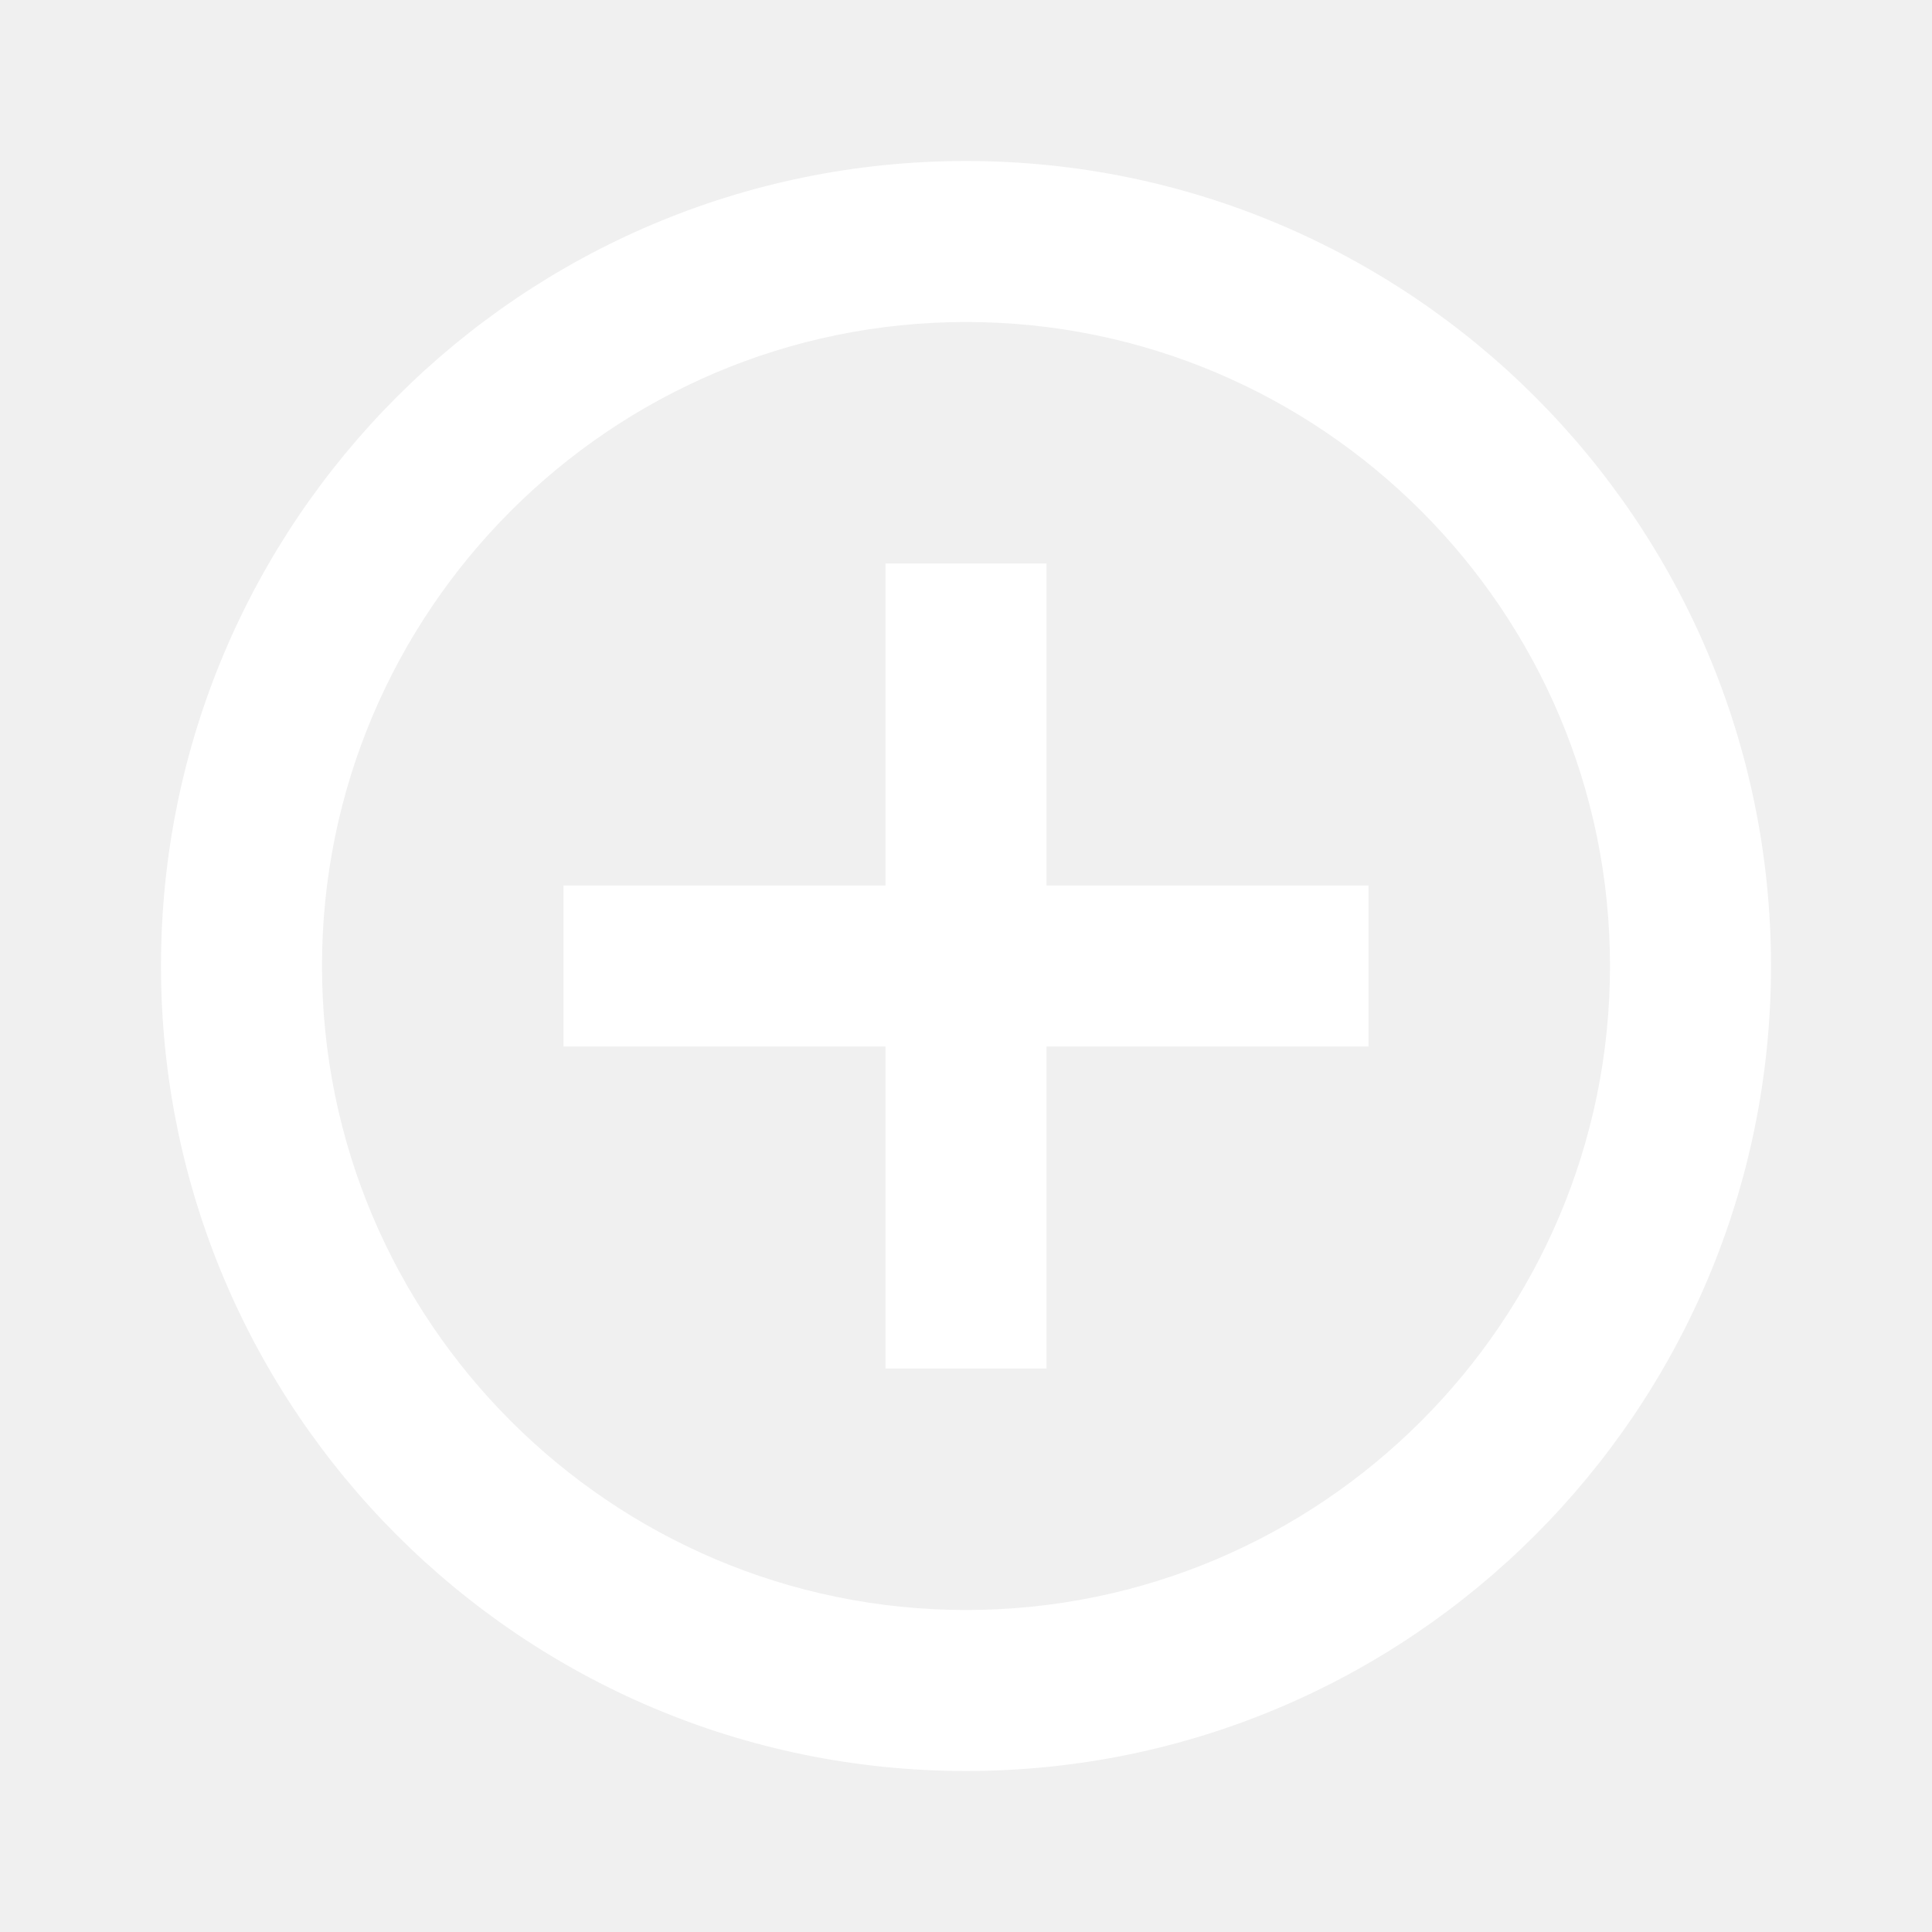
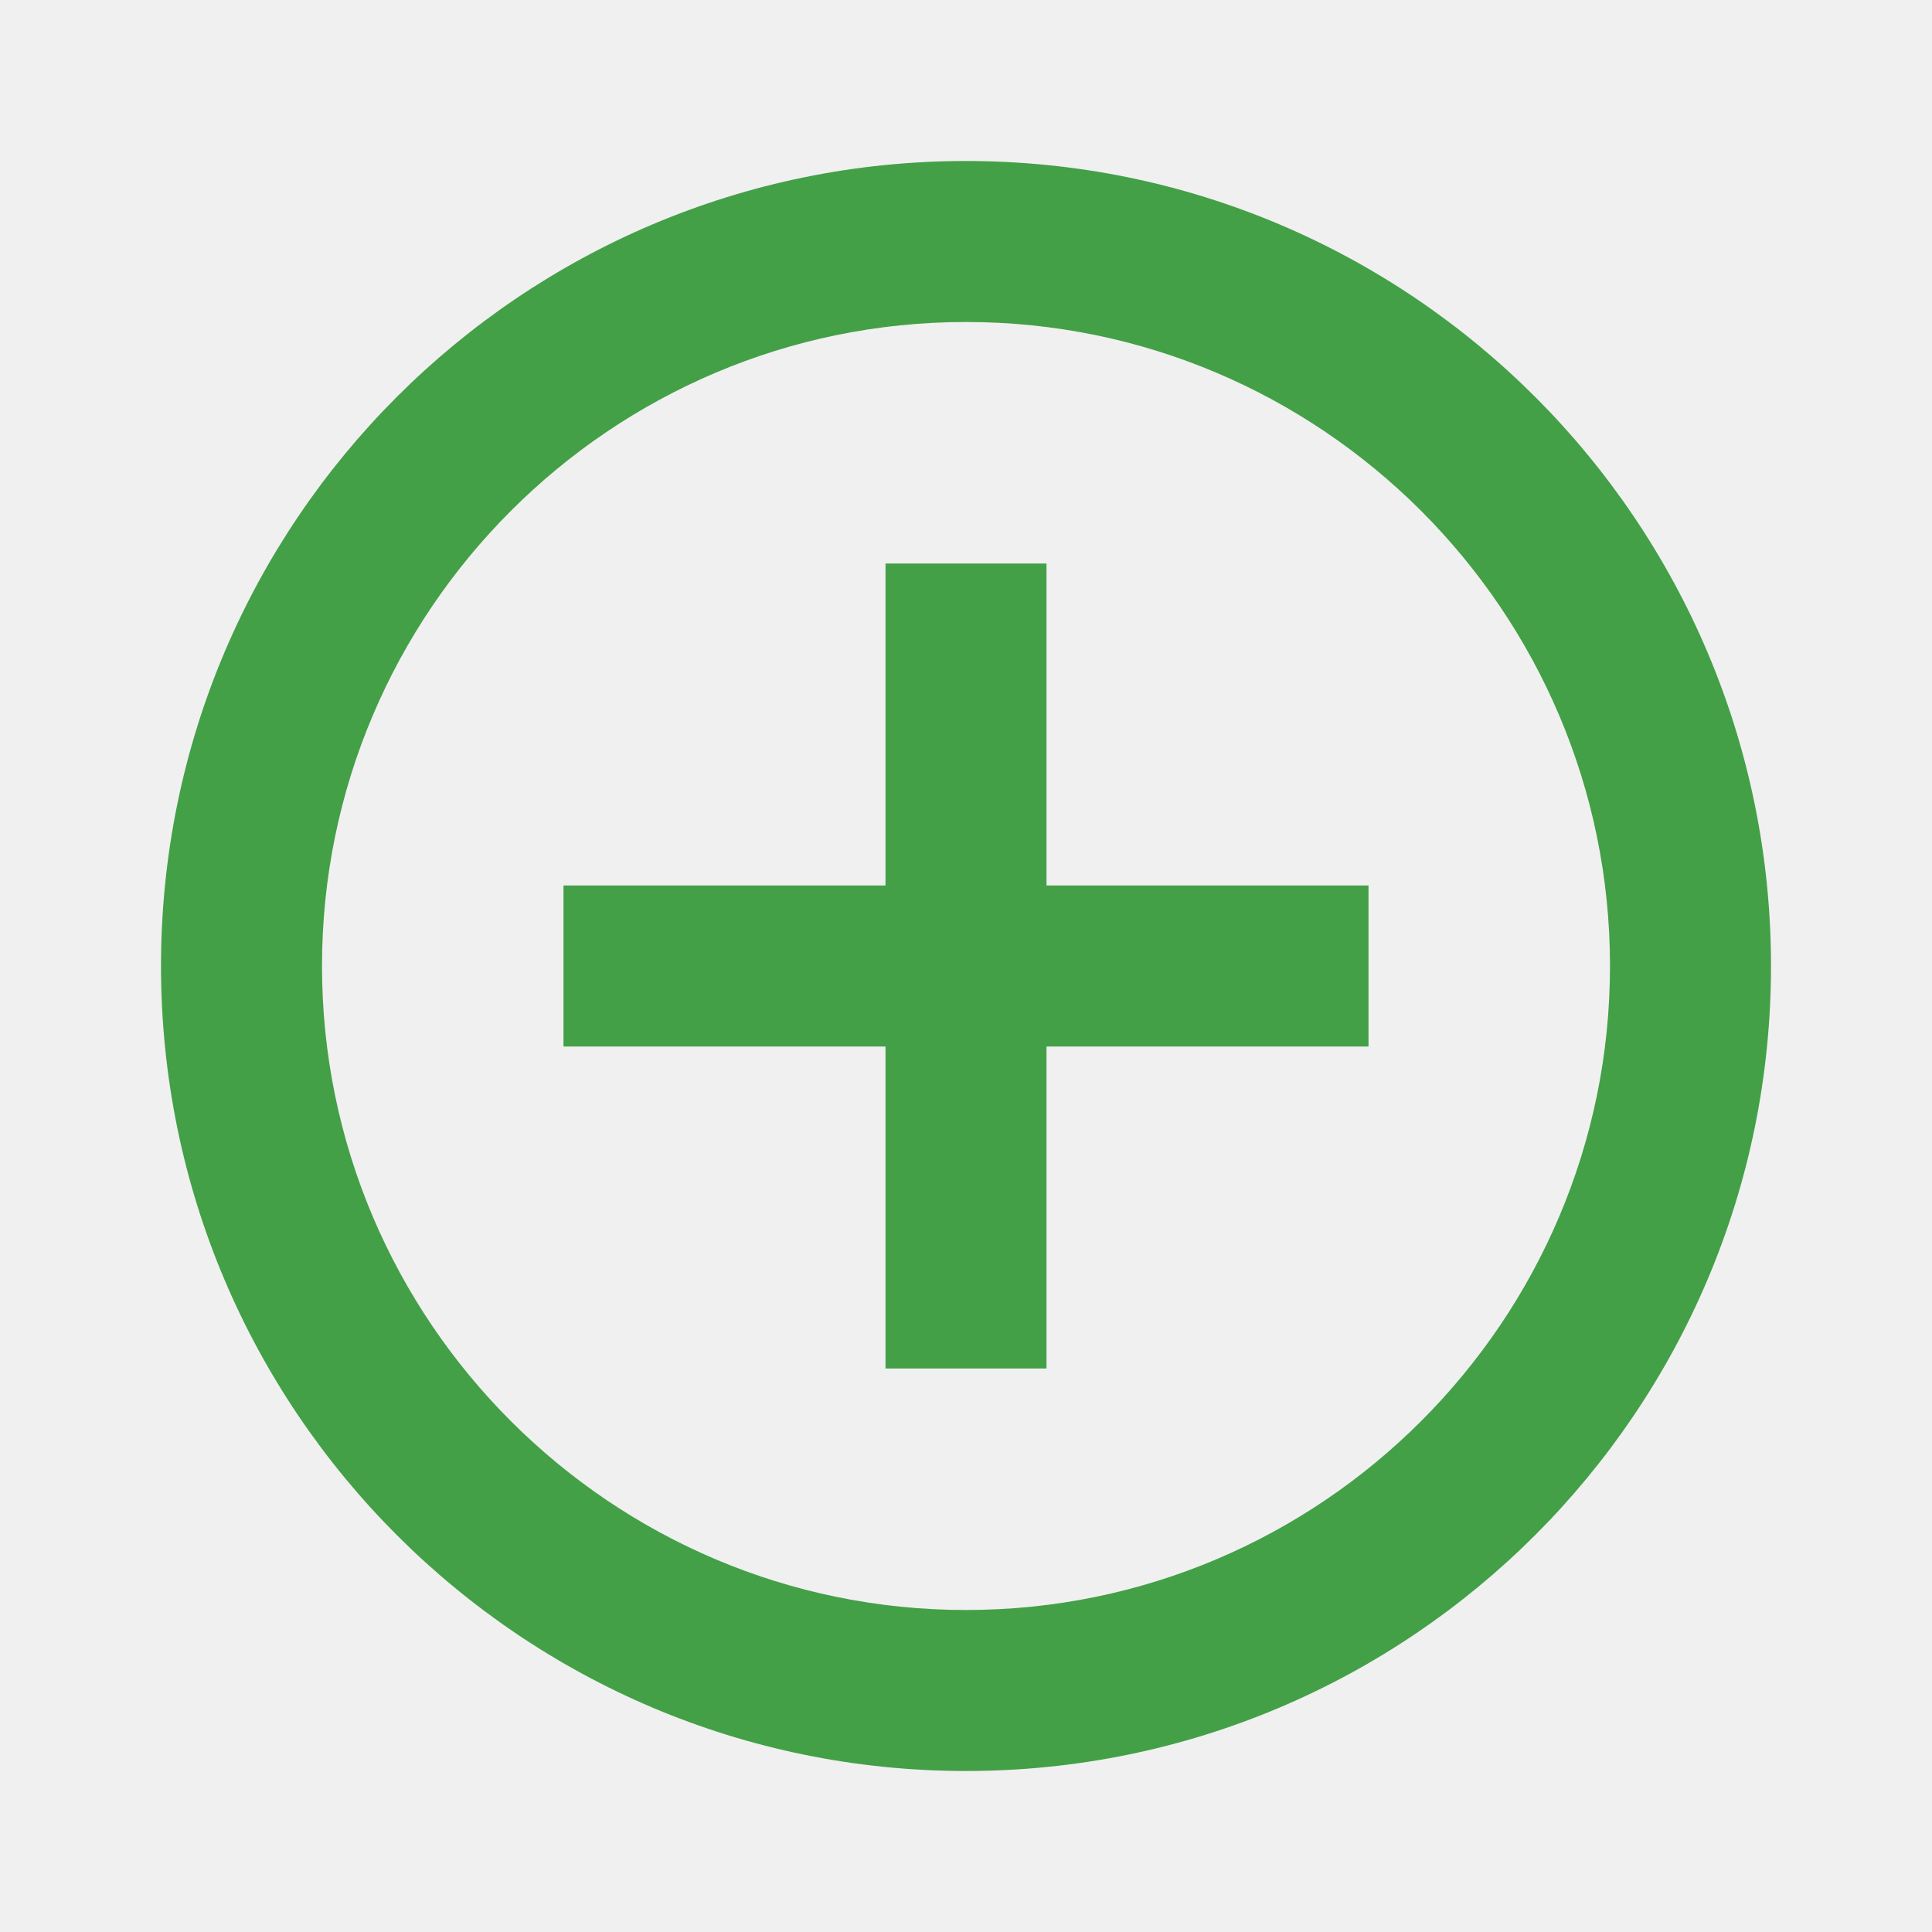
<svg xmlns="http://www.w3.org/2000/svg" viewBox="0 0 24 24">
-   <path d="M0 0h24v24H0z" fill="none" />
-   <path class="jp-icon3" fill="white" d="M13 7h-2v4H7v2h4v4h2v-4h4v-2h-4V7zm-1-5C6.48 2 2 6.48 2 12s4.48 10 10 10 10-4.48 10-10S17.52 2 12 2zm0 18c-4.41 0-8-3.59-8-8s3.59-8 8-8 8 3.59 8 8-3.59 8-8 8z" />
+   <path class="jp-icon-contrast-green" fill="#43a047" d="M13 7h-2v4H7v2h4v4h2v-4h4v-2h-4V7zm-1-5C6.48 2 2 6.48 2 12s4.48 10 10 10 10-4.48 10-10S17.52 2 12 2zm0 18c-4.41 0-8-3.59-8-8s3.59-8 8-8 8 3.59 8 8-3.59 8-8 8z" />
</svg>
